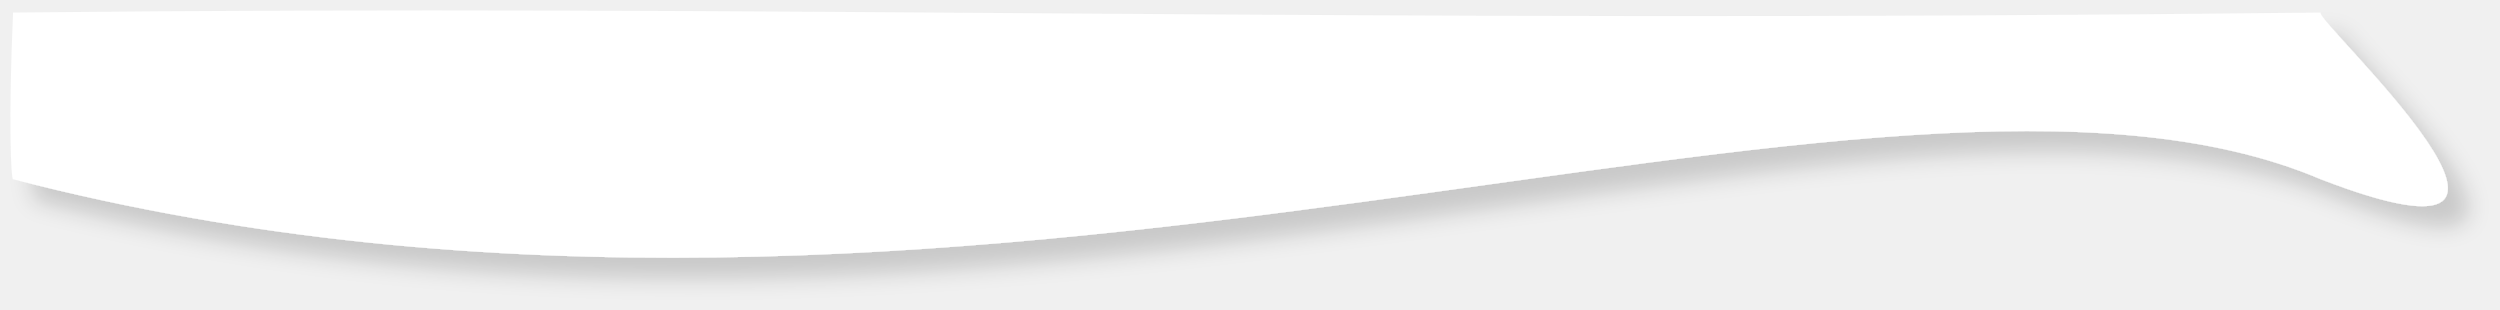
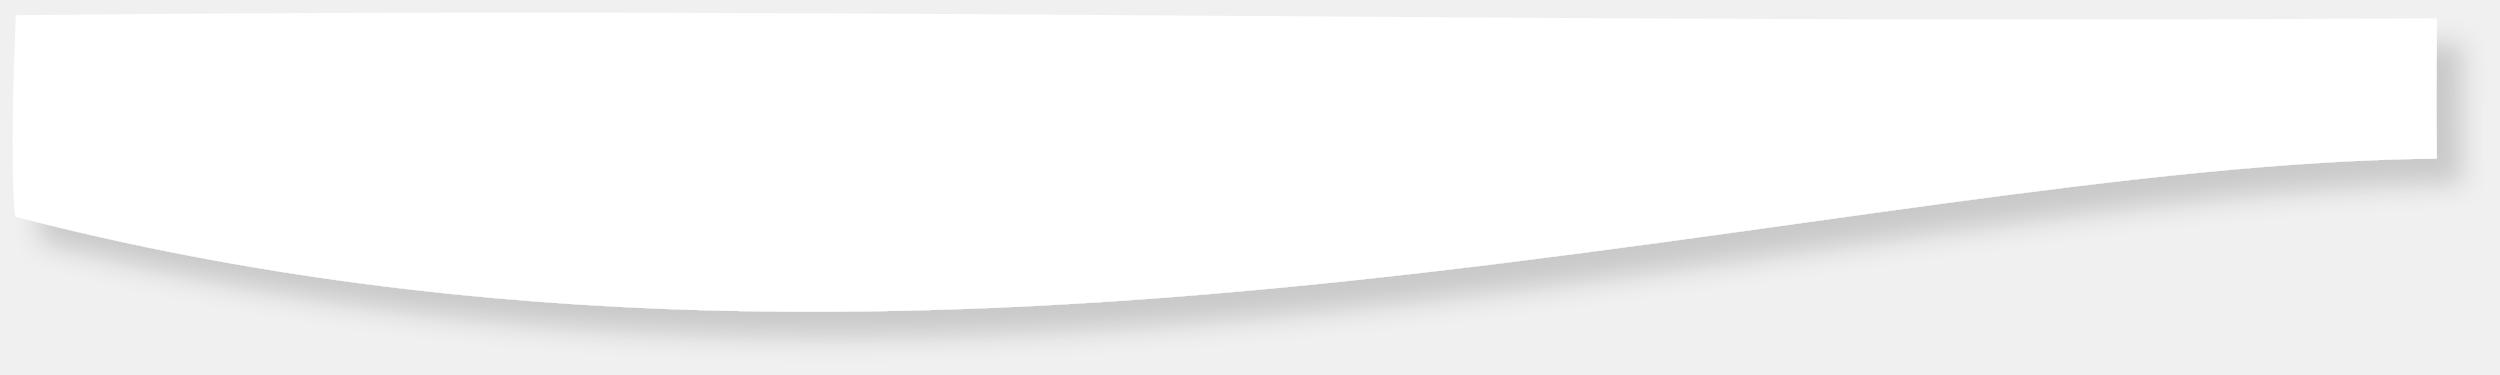
- <svg xmlns="http://www.w3.org/2000/svg" width="2399.069" height="297.336" viewBox="0 0 2399.069 297.336">
+ <svg xmlns="http://www.w3.org/2000/svg" width="1983.286" height="297.337" viewBox="0 0 1983.286 297.337">
  <defs>
-     <filter id="footerOverBG" x="0" y="0" width="2399.069" height="297.336" filterUnits="userSpaceOnUse">
+     <filter id="a" x="0" y="0" width="1983.286" height="297.337" filterUnits="userSpaceOnUse">
      <feOffset dx="20" dy="20" input="SourceAlpha" />
-       <feGaussianBlur stdDeviation="10" result="blur" />
+       <feGaussianBlur stdDeviation="10" result="b" />
      <feFlood flood-opacity="0.161" />
-       <feComposite operator="in" in2="blur" />
+       <feComposite operator="in" in2="b" />
      <feComposite in="SourceGraphic" />
    </filter>
  </defs>
-   <g transform="matrix(1, 0, 0, 1, 0, 0)" filter="url(#footerOverBG)">
-     <path id="footerOverBG-2" data-name="footerOverBG" d="M1387.133,1239.64c-7.532,6.819,278.364,267.347,0,159.919-421.326-179.208-1295.339,237.723-2214.465,0-1.914.527-4.61-55.614,0-159.919C-76.152,1231.657,436.216,1250.336,1387.133,1239.64Z" transform="translate(839.87 -1227.59)" fill="#fff" />
+   <g transform="matrix(1, 0, 0, 1, 0, 0)" filter="url(#a)">
+     <path d="M1093.326,1353.441c-468.334,4.041-1179.842,237.724-1920.658,46.119-1.914.527-4.61-55.614,0-159.919,670.046-7.121,1150.082,6.972,1920.743,2.509C1093,1288.757,1092.9,1326.293,1093.326,1353.441Z" transform="translate(839.87 -1227.59)" fill="#fff" />
  </g>
</svg>
